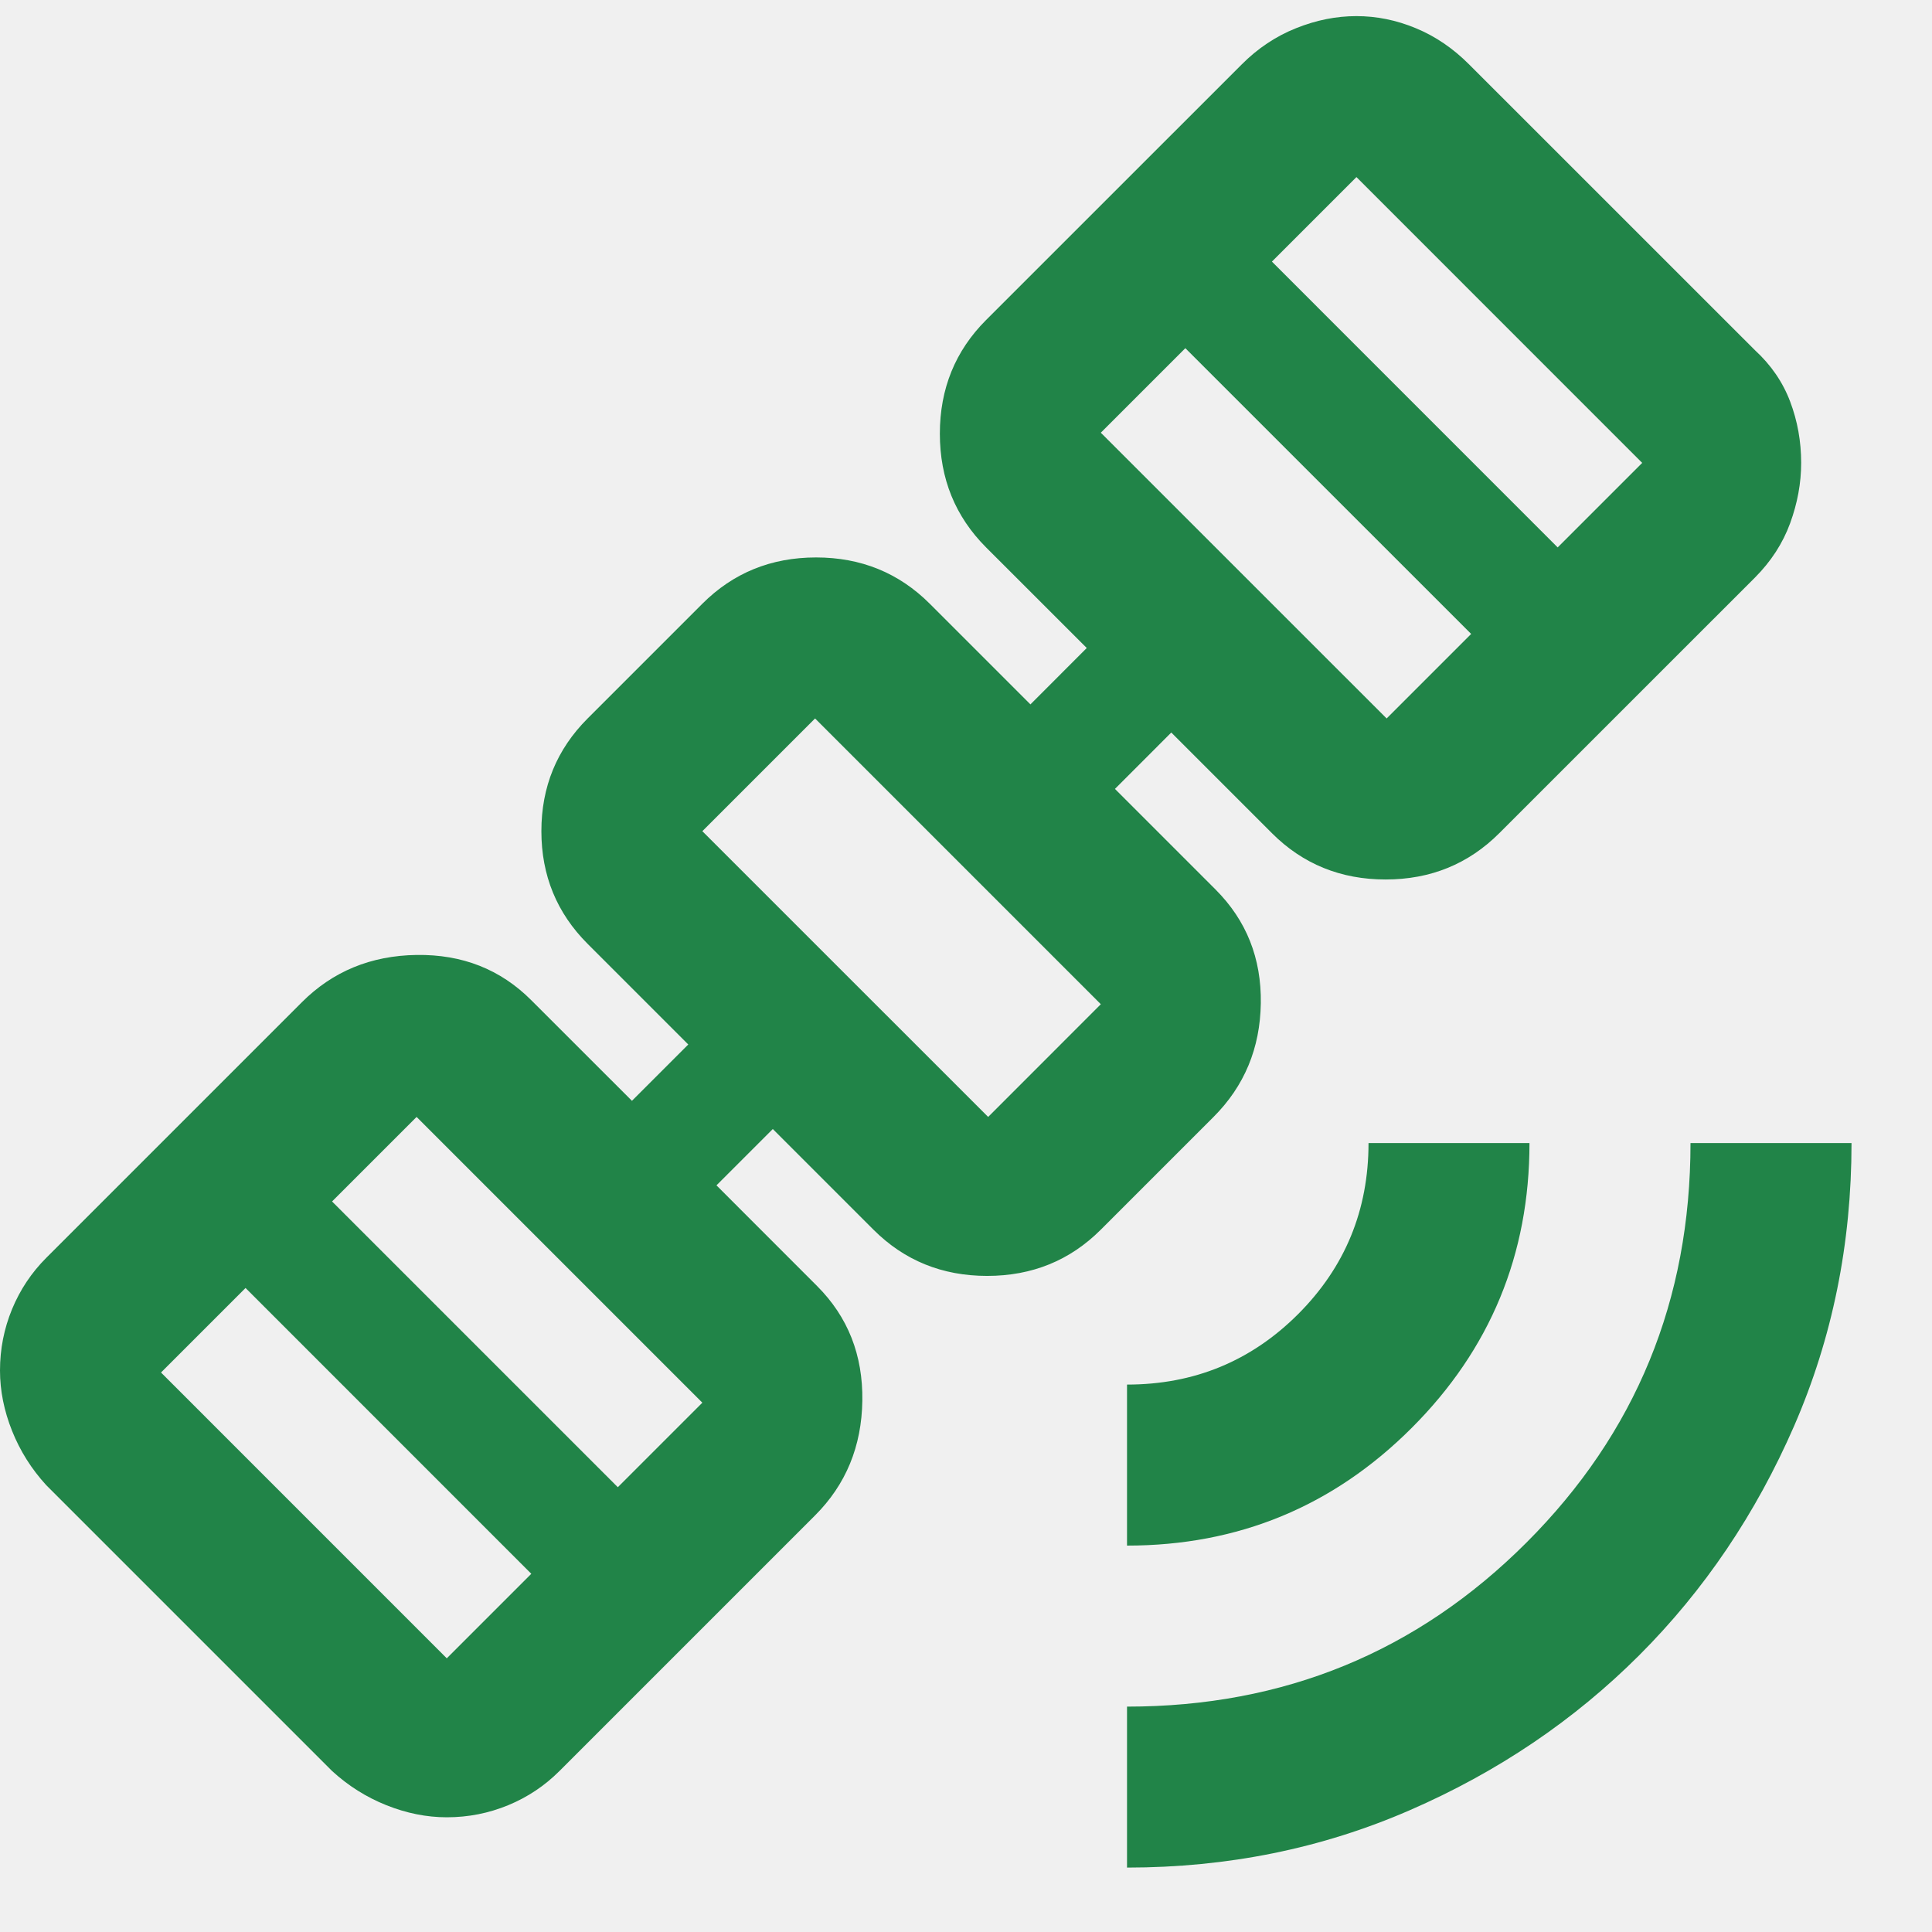
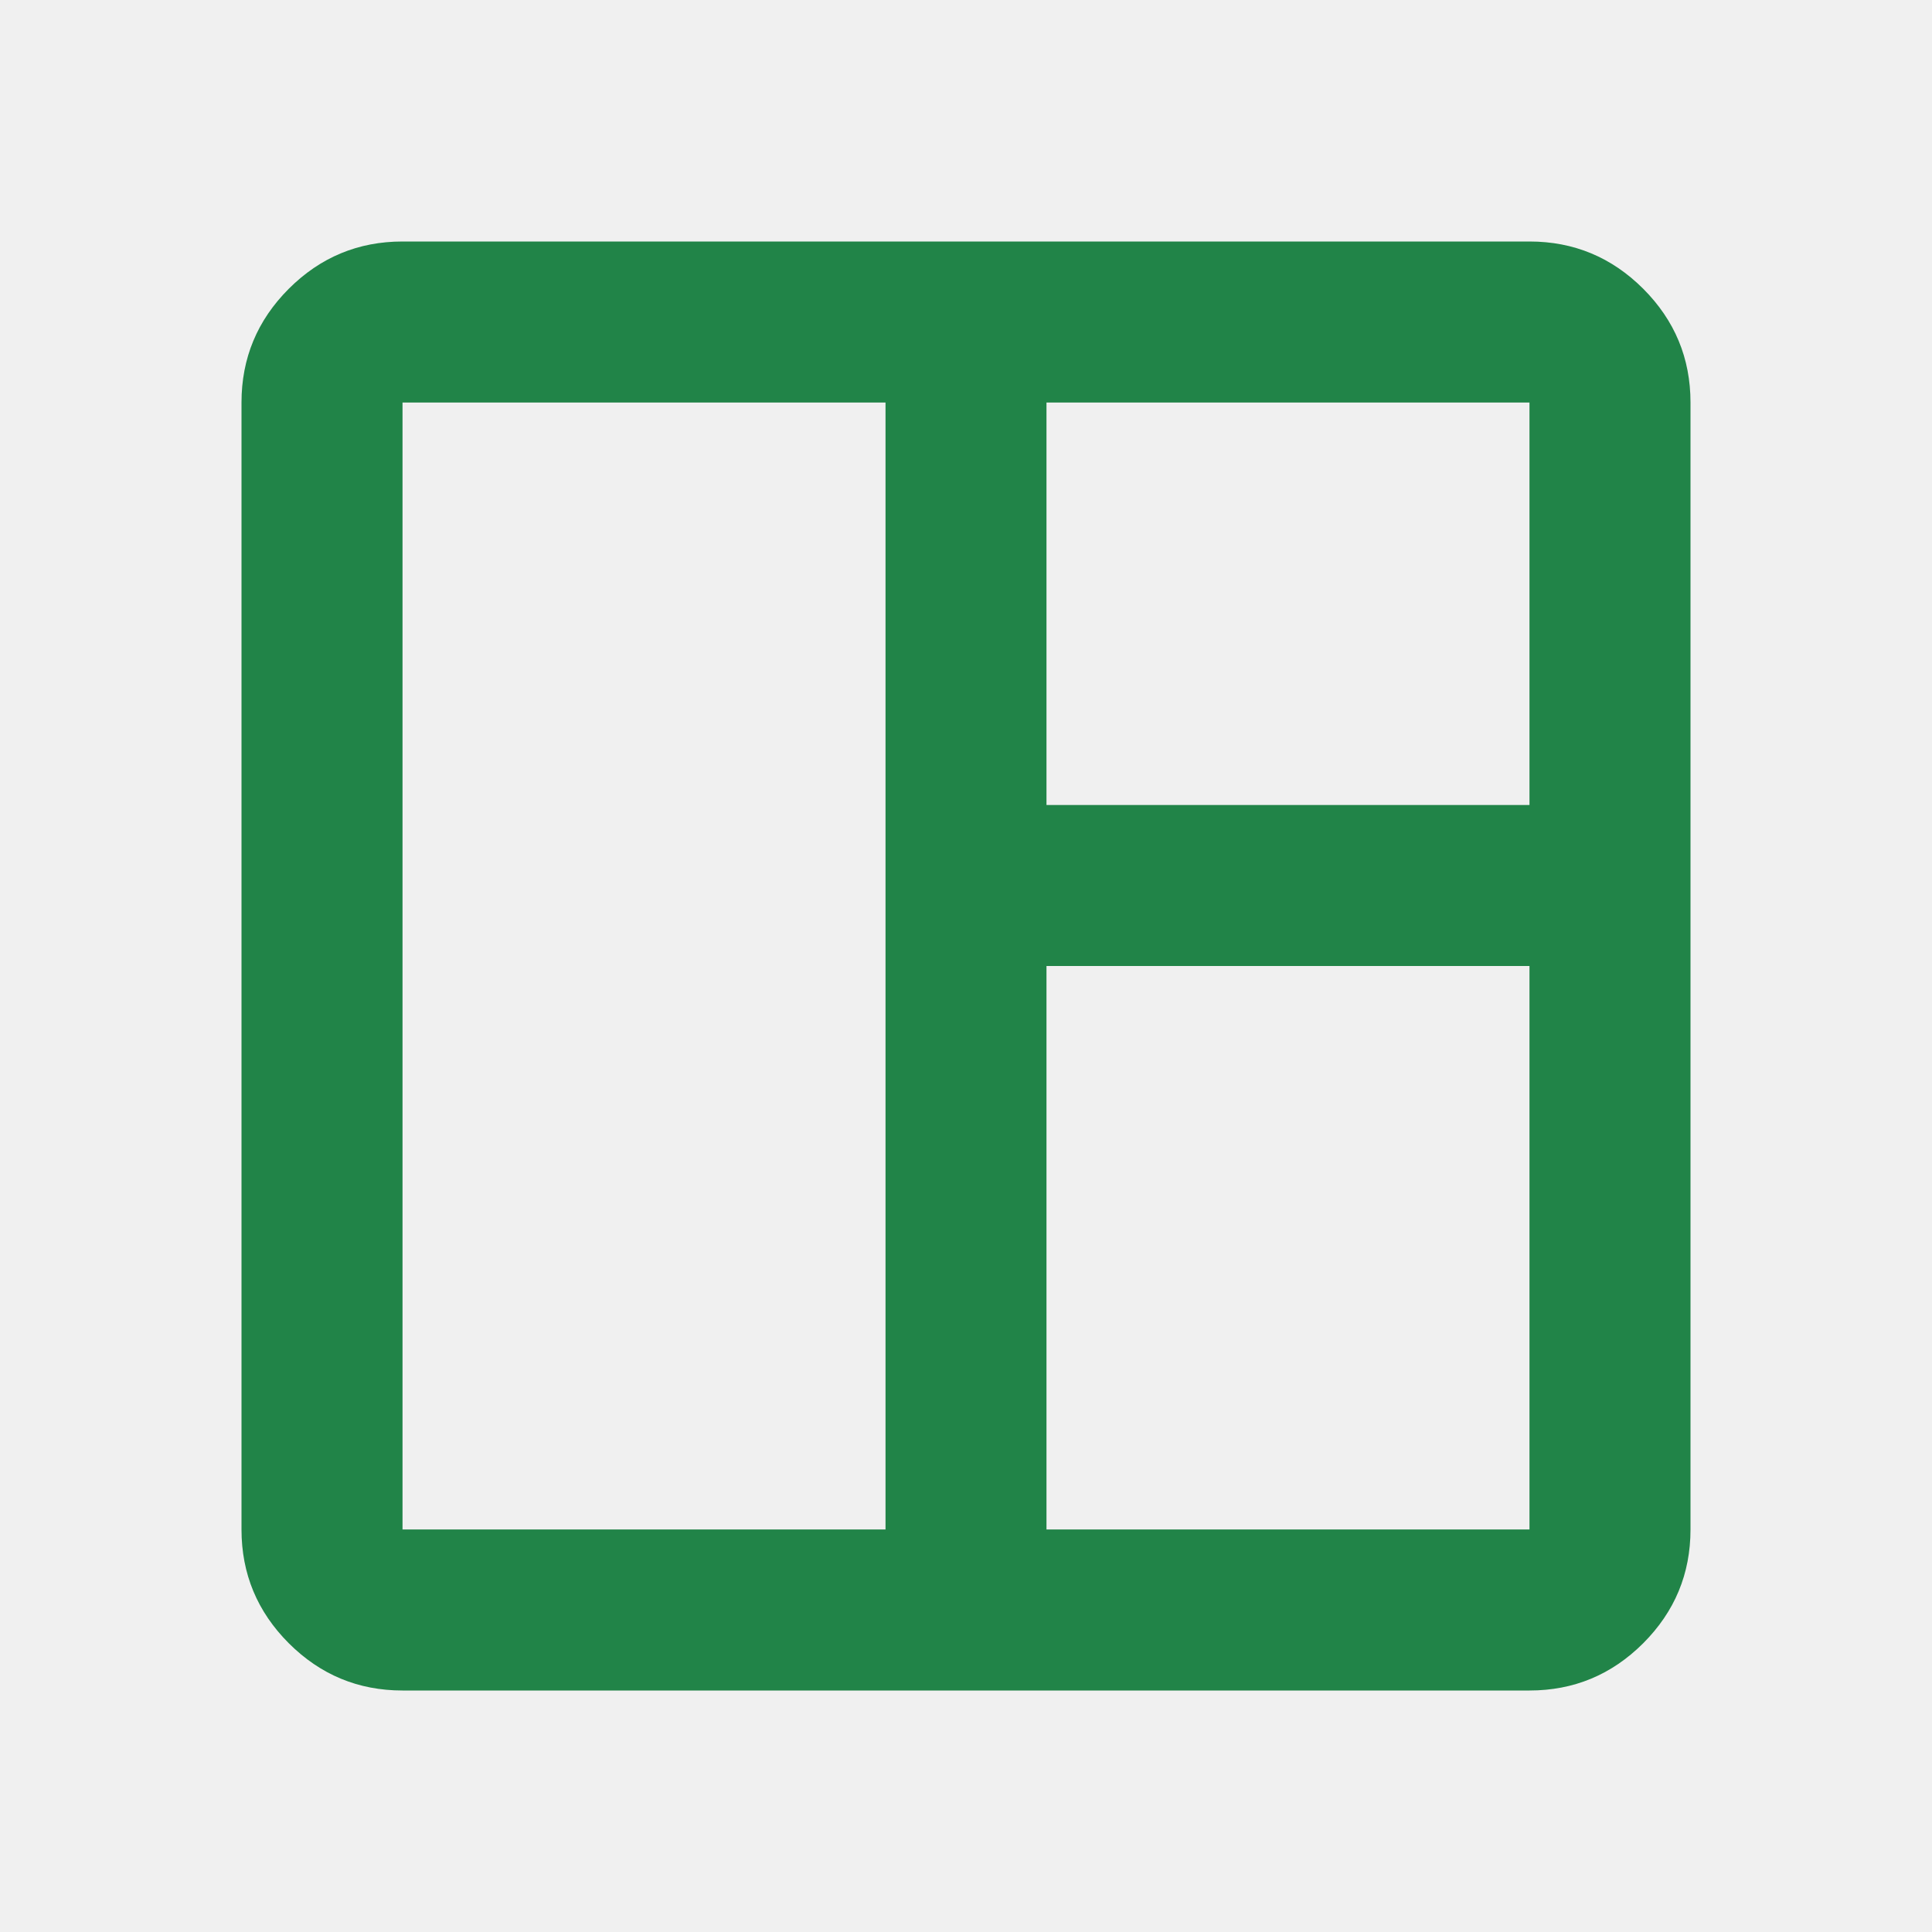
<svg xmlns="http://www.w3.org/2000/svg" width="32" height="32" viewBox="0 0 32 32" fill="none">
-   <g clip-path="url(#clip0_321_666)">
-     <path d="M18.667 30.933V28.267C21.267 28.267 23.472 27.361 25.283 25.55C27.094 23.739 28 21.533 28 18.933H30.667C30.667 20.6 30.35 22.161 29.717 23.617C29.083 25.072 28.228 26.339 27.15 27.417C26.072 28.494 24.806 29.35 23.35 29.983C21.894 30.617 20.333 30.933 18.667 30.933ZM18.667 25.6V22.933C19.778 22.933 20.722 22.544 21.5 21.767C22.278 20.989 22.667 20.044 22.667 18.933H25.333C25.333 20.778 24.683 22.35 23.383 23.65C22.083 24.95 20.511 25.6 18.667 25.6ZM7.4 30.1C7.067 30.1 6.733 30.033 6.4 29.9C6.067 29.767 5.767 29.578 5.5 29.333L0.767 24.6C0.522 24.333 0.333 24.033 0.2 23.7C0.067 23.367 0 23.033 0 22.7C0 22.344 0.067 22.006 0.2 21.683C0.333 21.361 0.522 21.078 0.767 20.833L5 16.6C5.511 16.089 6.144 15.828 6.9 15.817C7.656 15.806 8.289 16.055 8.8 16.567L10.467 18.233L11.4 17.3L9.733 15.633C9.222 15.122 8.967 14.5 8.967 13.767C8.967 13.033 9.222 12.411 9.733 11.9L11.633 10C12.144 9.489 12.772 9.233 13.517 9.233C14.261 9.233 14.889 9.489 15.4 10L17.067 11.667L18 10.733L16.333 9.067C15.822 8.555 15.567 7.928 15.567 7.183C15.567 6.439 15.822 5.811 16.333 5.3L20.567 1.067C20.833 0.8 21.133 0.6 21.467 0.467C21.8 0.333 22.133 0.267 22.467 0.267C22.8 0.267 23.128 0.333 23.45 0.467C23.772 0.6 24.067 0.8 24.333 1.067L29.067 5.8C29.333 6.044 29.528 6.328 29.65 6.65C29.772 6.972 29.833 7.311 29.833 7.667C29.833 8 29.772 8.333 29.65 8.667C29.528 9 29.333 9.3 29.067 9.567L24.833 13.8C24.322 14.311 23.694 14.567 22.95 14.567C22.206 14.567 21.578 14.311 21.067 13.8L19.4 12.133L18.467 13.067L20.133 14.733C20.644 15.244 20.894 15.872 20.883 16.617C20.872 17.361 20.611 17.989 20.1 18.5L18.233 20.367C17.722 20.878 17.094 21.133 16.35 21.133C15.606 21.133 14.978 20.878 14.467 20.367L12.8 18.7L11.867 19.633L13.533 21.3C14.044 21.811 14.294 22.444 14.283 23.2C14.272 23.956 14.011 24.589 13.5 25.1L9.267 29.333C9.022 29.578 8.739 29.767 8.417 29.9C8.094 30.033 7.756 30.1 7.4 30.1ZM7.4 27.467L8.8 26.067L4.067 21.333L2.667 22.733L7.4 27.467ZM10.233 24.633L11.633 23.233L6.9 18.5L5.5 19.9L10.233 24.633ZM16.367 18.5L18.233 16.633L13.5 11.9L11.633 13.767L16.367 18.5ZM22.967 11.9L24.367 10.5L19.633 5.767L18.233 7.167L22.967 11.9ZM25.8 9.067L27.2 7.667L22.467 2.933L21.067 4.333L25.8 9.067Z" fill="#218448" />
-   </g>
-   <defs>
-     <clipPath id="clip0_321_666">
-       <rect width="32" height="32" fill="white" />
-     </clipPath>
-   </defs>
+   <path d="M6.667 28C5.933 28 5.306 27.739 4.783 27.217C4.261 26.694 4 26.067 4 25.333V6.667C4 5.933 4.261 5.306 4.783 4.783C5.306 4.261 5.933 4 6.667 4H25.333C26.067 4 26.694 4.261 27.217 4.783C27.739 5.306 28 5.933 28 6.667V25.333C28 26.067 27.739 26.694 27.217 27.217C26.694 27.739 26.067 28 25.333 28H6.667ZM6.667 25.333H14.667V6.667H6.667V25.333ZM17.333 25.333H25.333V16H17.333V25.333ZM17.333 13.333H25.333V6.667H17.333V13.333Z" fill="#218448" />
</svg>
